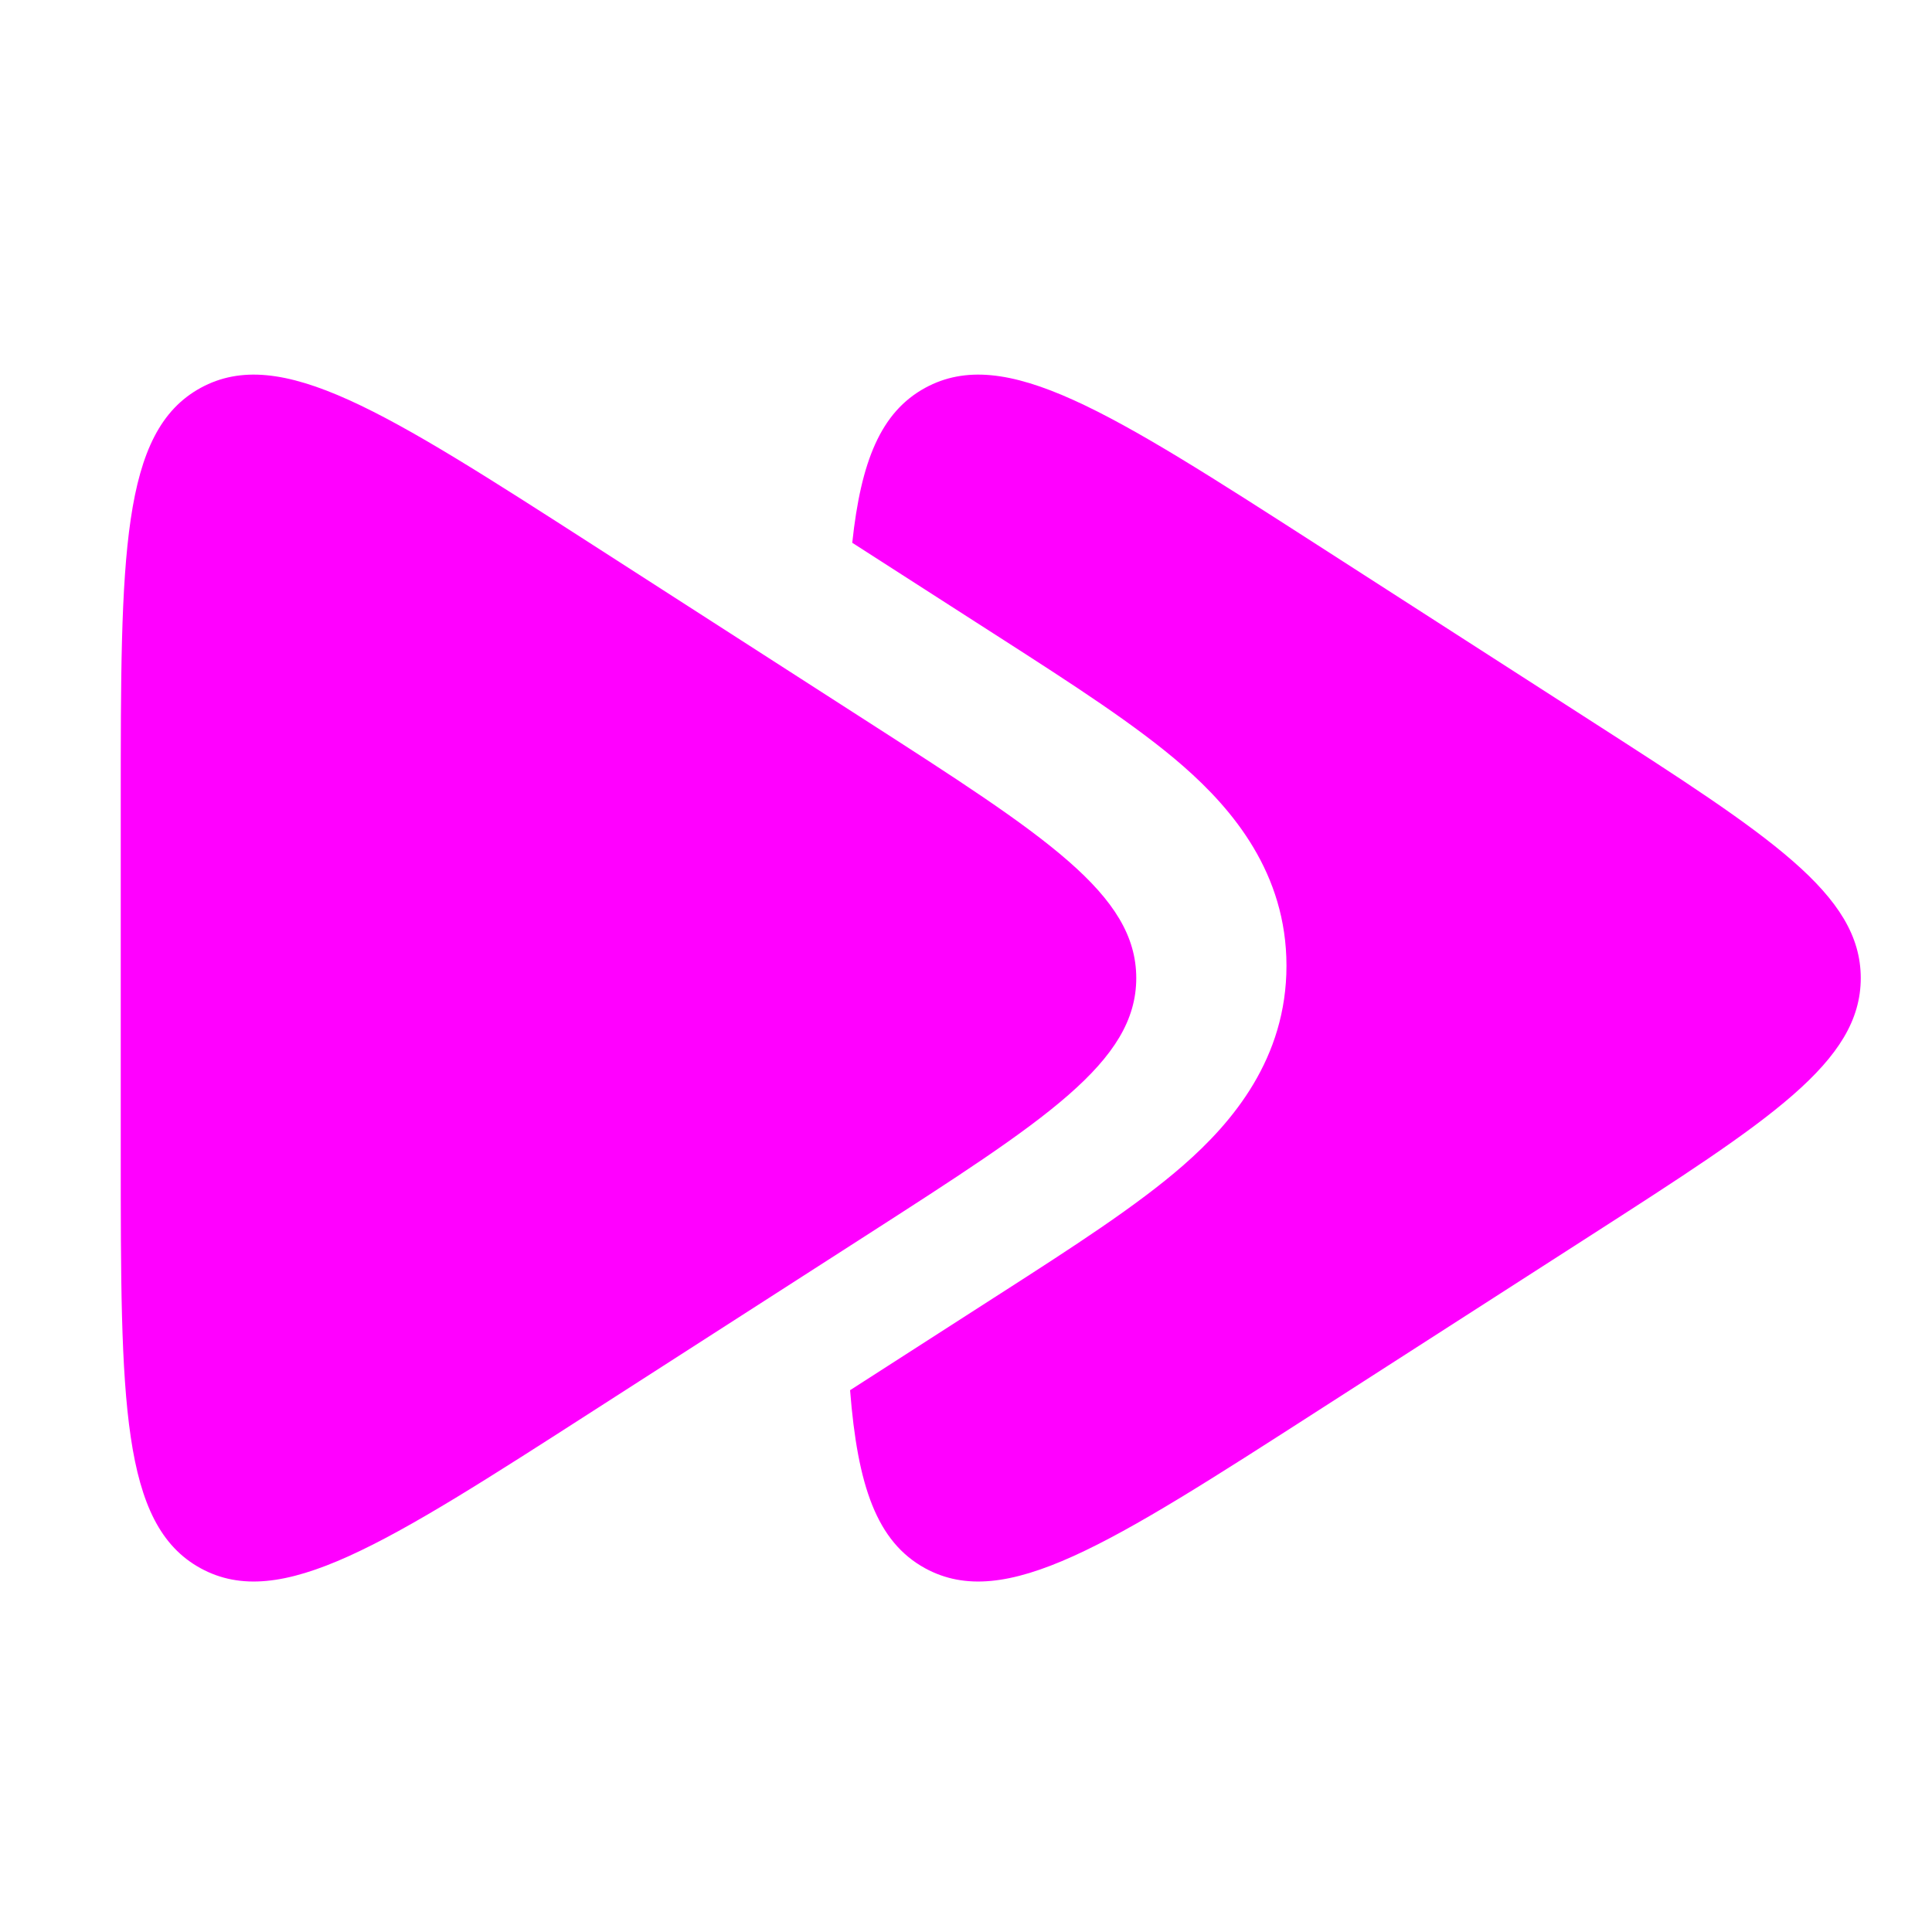
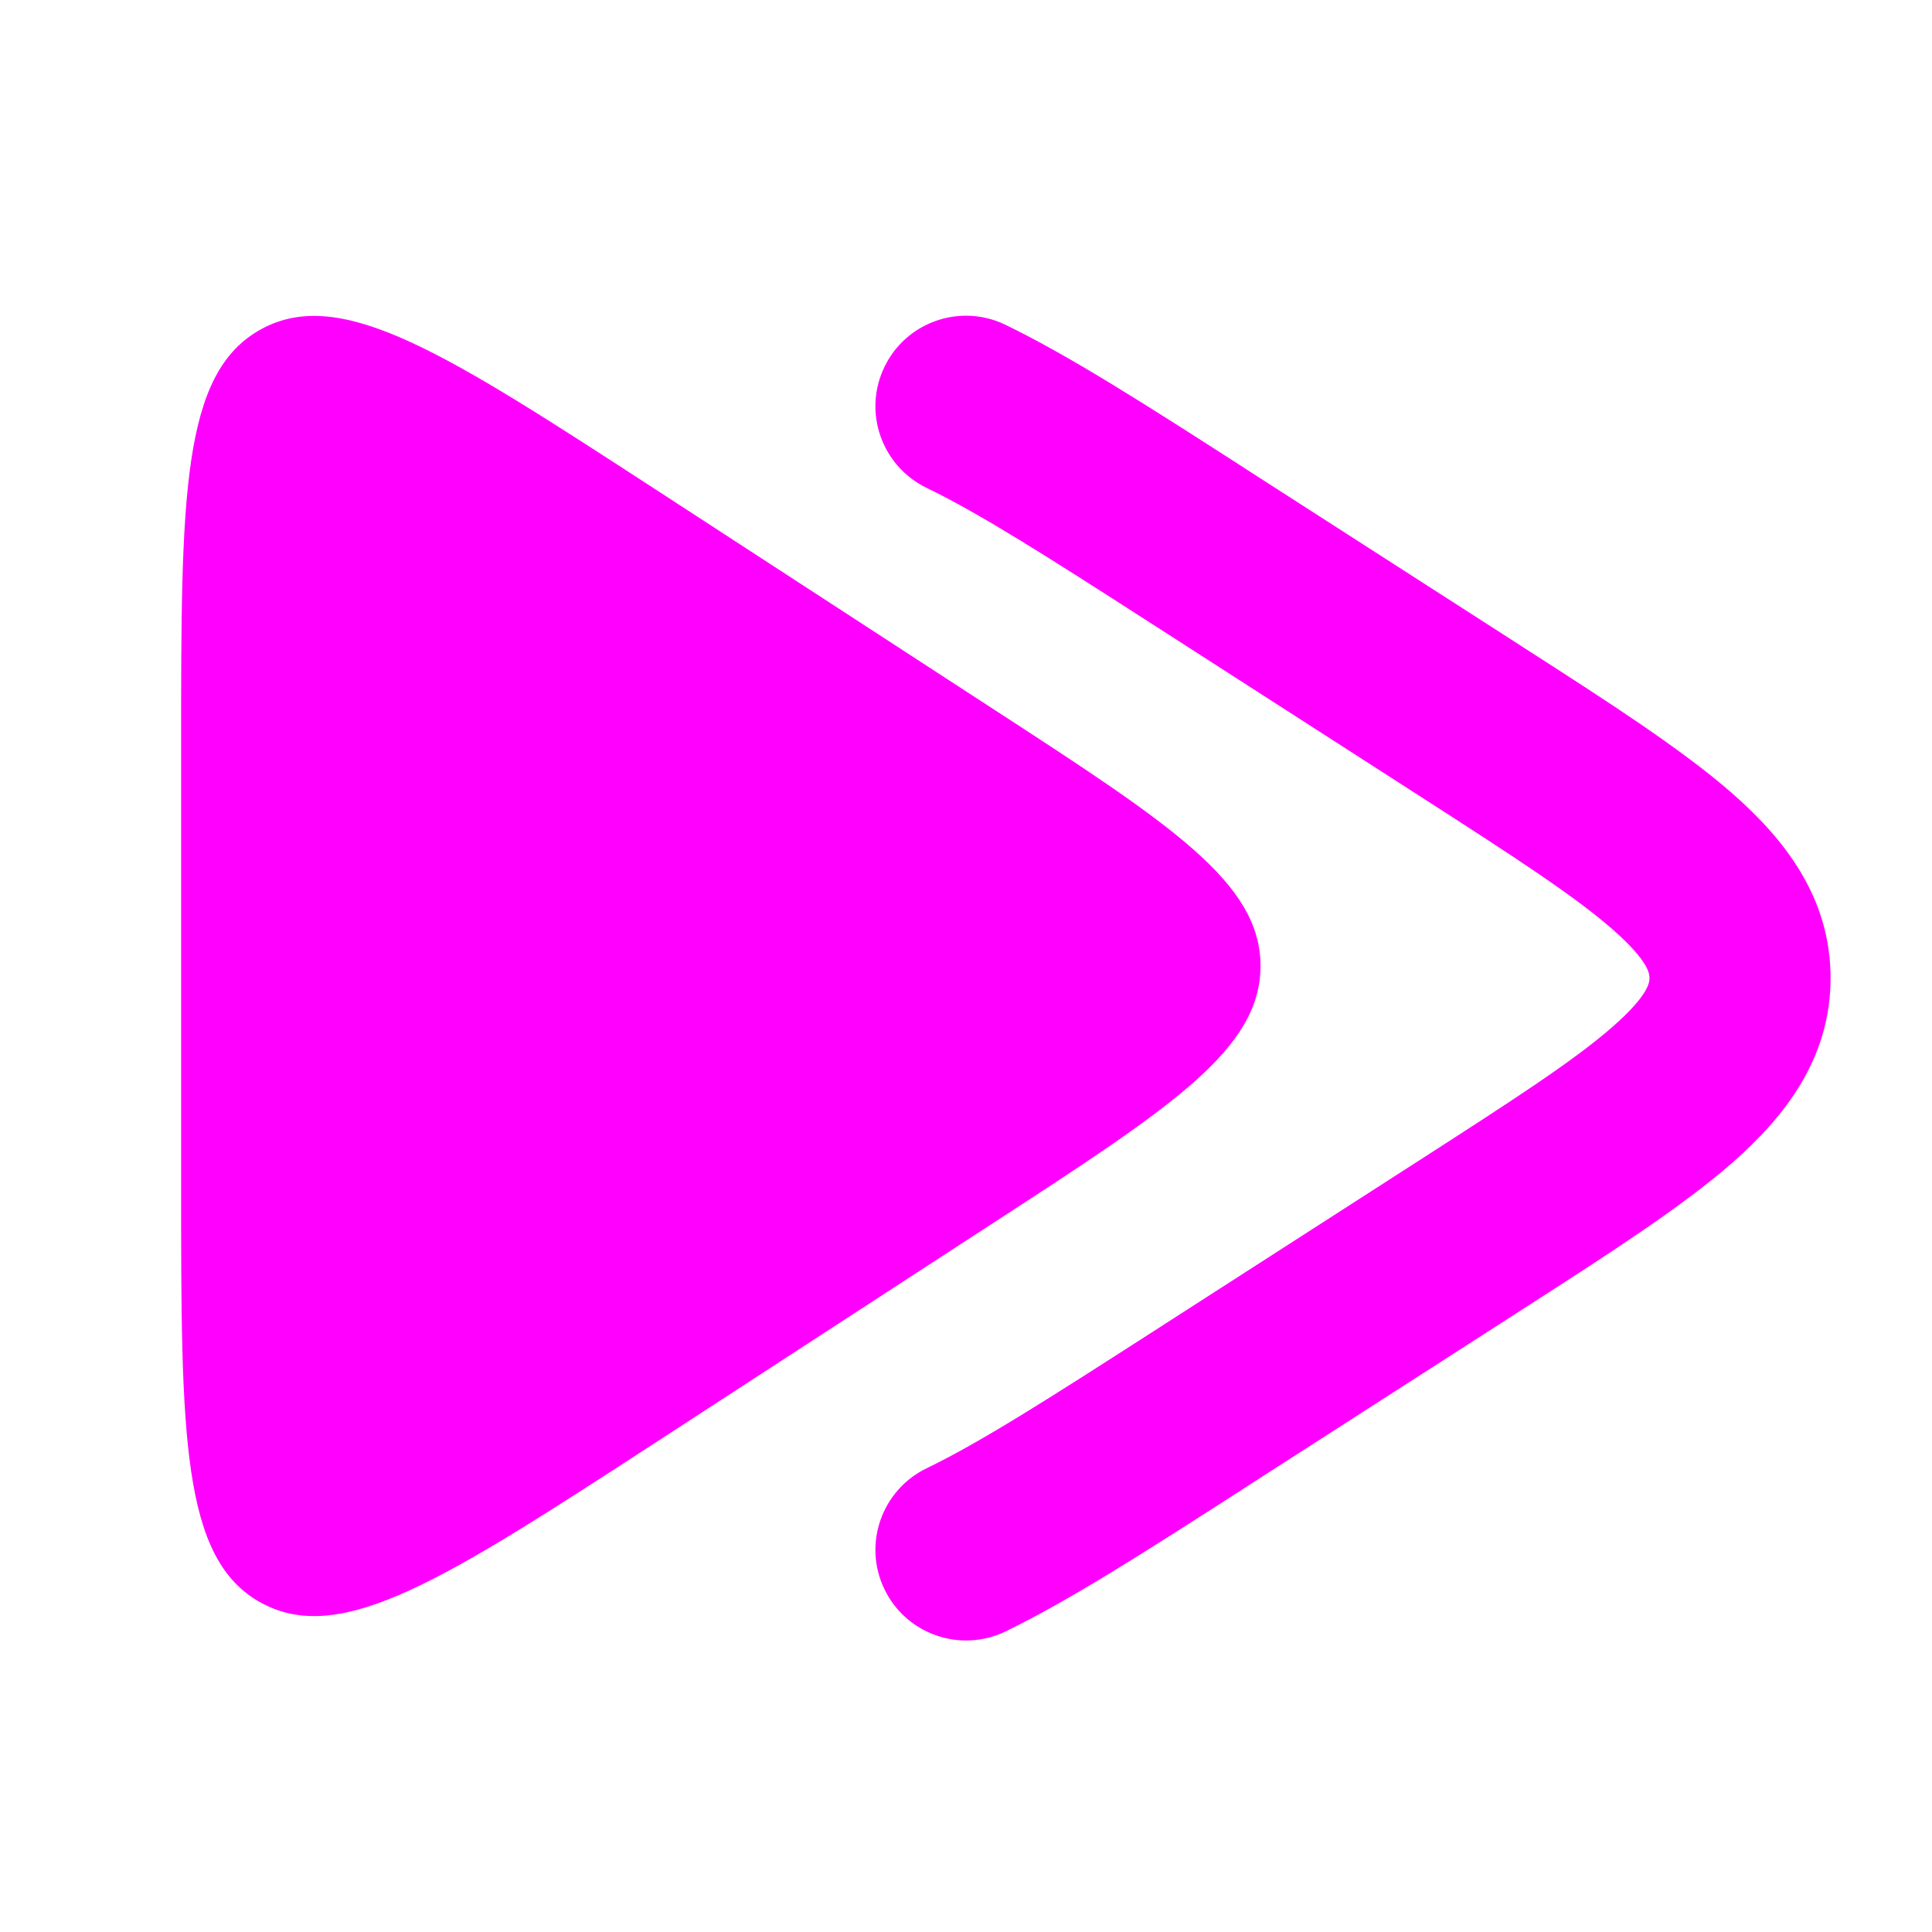
<svg xmlns="http://www.w3.org/2000/svg" width="16" height="16" viewBox="0 0 16 16" fill="none">
-   <path fill-rule="evenodd" clip-rule="evenodd" d="M7.662 12.988C7.26 12.768 7.102 12.304 7.04 11.513L8.224 10.752L8.288 10.711L8.288 10.711L8.288 10.711C8.876 10.333 9.416 9.986 9.799 9.651C10.21 9.292 10.654 8.764 10.654 7.998C10.654 7.232 10.21 6.705 9.799 6.345C9.416 6.01 8.876 5.663 8.288 5.285L8.288 5.285L8.224 5.244L7.058 4.495C7.13 3.82 7.294 3.413 7.662 3.212C8.324 2.851 9.188 3.406 10.916 4.517L13.163 5.962C14.661 6.925 15.41 7.406 15.41 8.1C15.41 8.794 14.661 9.275 13.163 10.238L10.916 11.682C9.188 12.793 8.324 13.349 7.662 12.988ZM1.662 3.212C2.324 2.851 3.188 3.406 4.916 4.517L7.163 5.962C8.661 6.925 9.41 7.406 9.41 8.1C9.41 8.794 8.661 9.275 7.163 10.238L4.916 11.682C3.188 12.793 2.324 13.349 1.662 12.988C1 12.626 1 11.599 1 9.545V6.655C1 4.601 1 3.574 1.662 3.212Z" fill="#FF00FF" />
+   <path fill-rule="evenodd" clip-rule="evenodd" d="M8.327 2.69C7.954 2.509 7.505 2.665 7.325 3.038C7.144 3.411 7.301 3.859 7.673 4.04C8.119 4.255 8.691 4.621 9.511 5.148L11.758 6.593C12.527 7.088 13.032 7.414 13.354 7.696C13.66 7.964 13.66 8.07 13.66 8.098L13.66 8.1L13.66 8.102C13.66 8.13 13.66 8.236 13.354 8.504C13.032 8.786 12.527 9.112 11.758 9.607L9.511 11.052C8.691 11.579 8.119 11.945 7.673 12.16C7.301 12.341 7.144 12.789 7.325 13.162C7.505 13.535 7.954 13.691 8.327 13.511C8.864 13.251 9.512 12.834 10.281 12.34L10.281 12.34L10.322 12.313L12.569 10.869L12.618 10.837C13.325 10.383 13.925 9.997 14.342 9.633C14.778 9.251 15.16 8.769 15.16 8.1C15.16 7.431 14.778 6.949 14.342 6.567C13.925 6.203 13.325 5.817 12.618 5.363L12.618 5.363L12.569 5.331L10.322 3.887L10.281 3.86C9.512 3.366 8.864 2.95 8.327 2.69ZM2.165 2.725C2.829 2.364 3.695 2.927 5.427 4.052L8.221 5.869C9.7 6.83 10.439 7.31 10.439 8C10.439 8.69 9.7 9.17 8.221 10.131L5.427 11.948C3.695 13.073 2.829 13.636 2.165 13.275C1.5 12.915 1.5 11.882 1.5 9.817V6.184C1.5 4.118 1.5 3.086 2.165 2.725Z" fill="#FF00FF" />
</svg>
